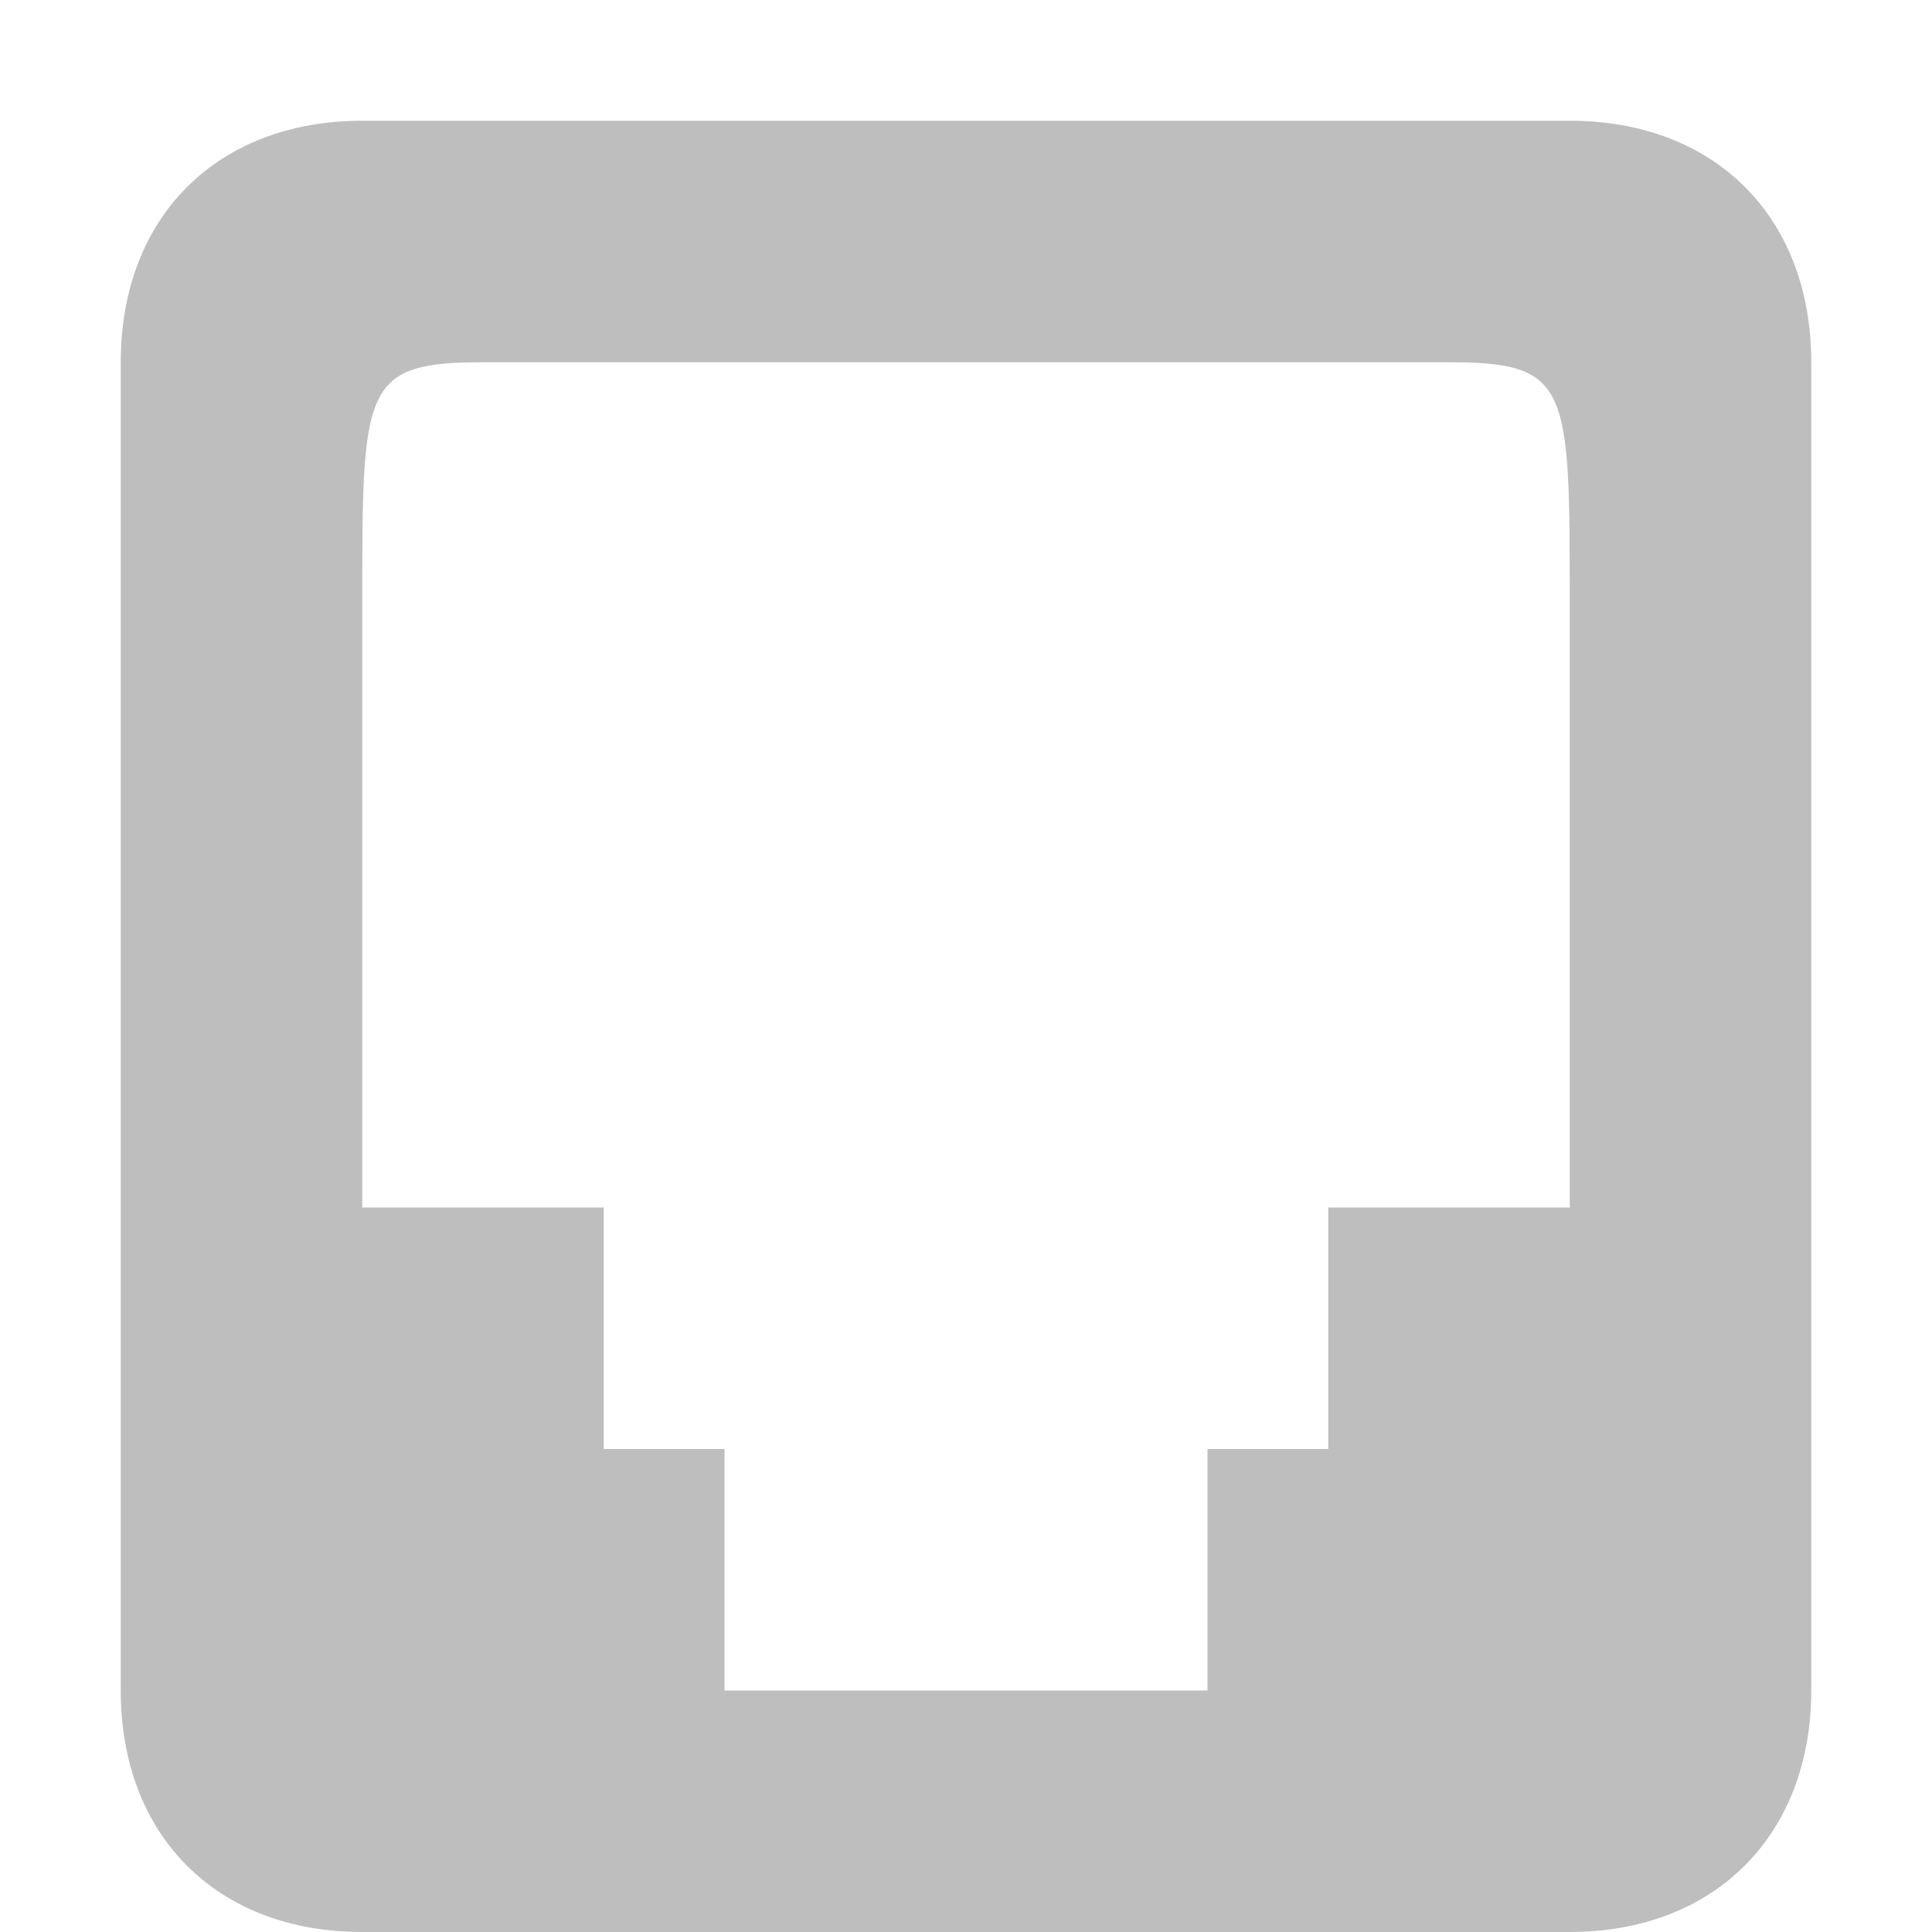
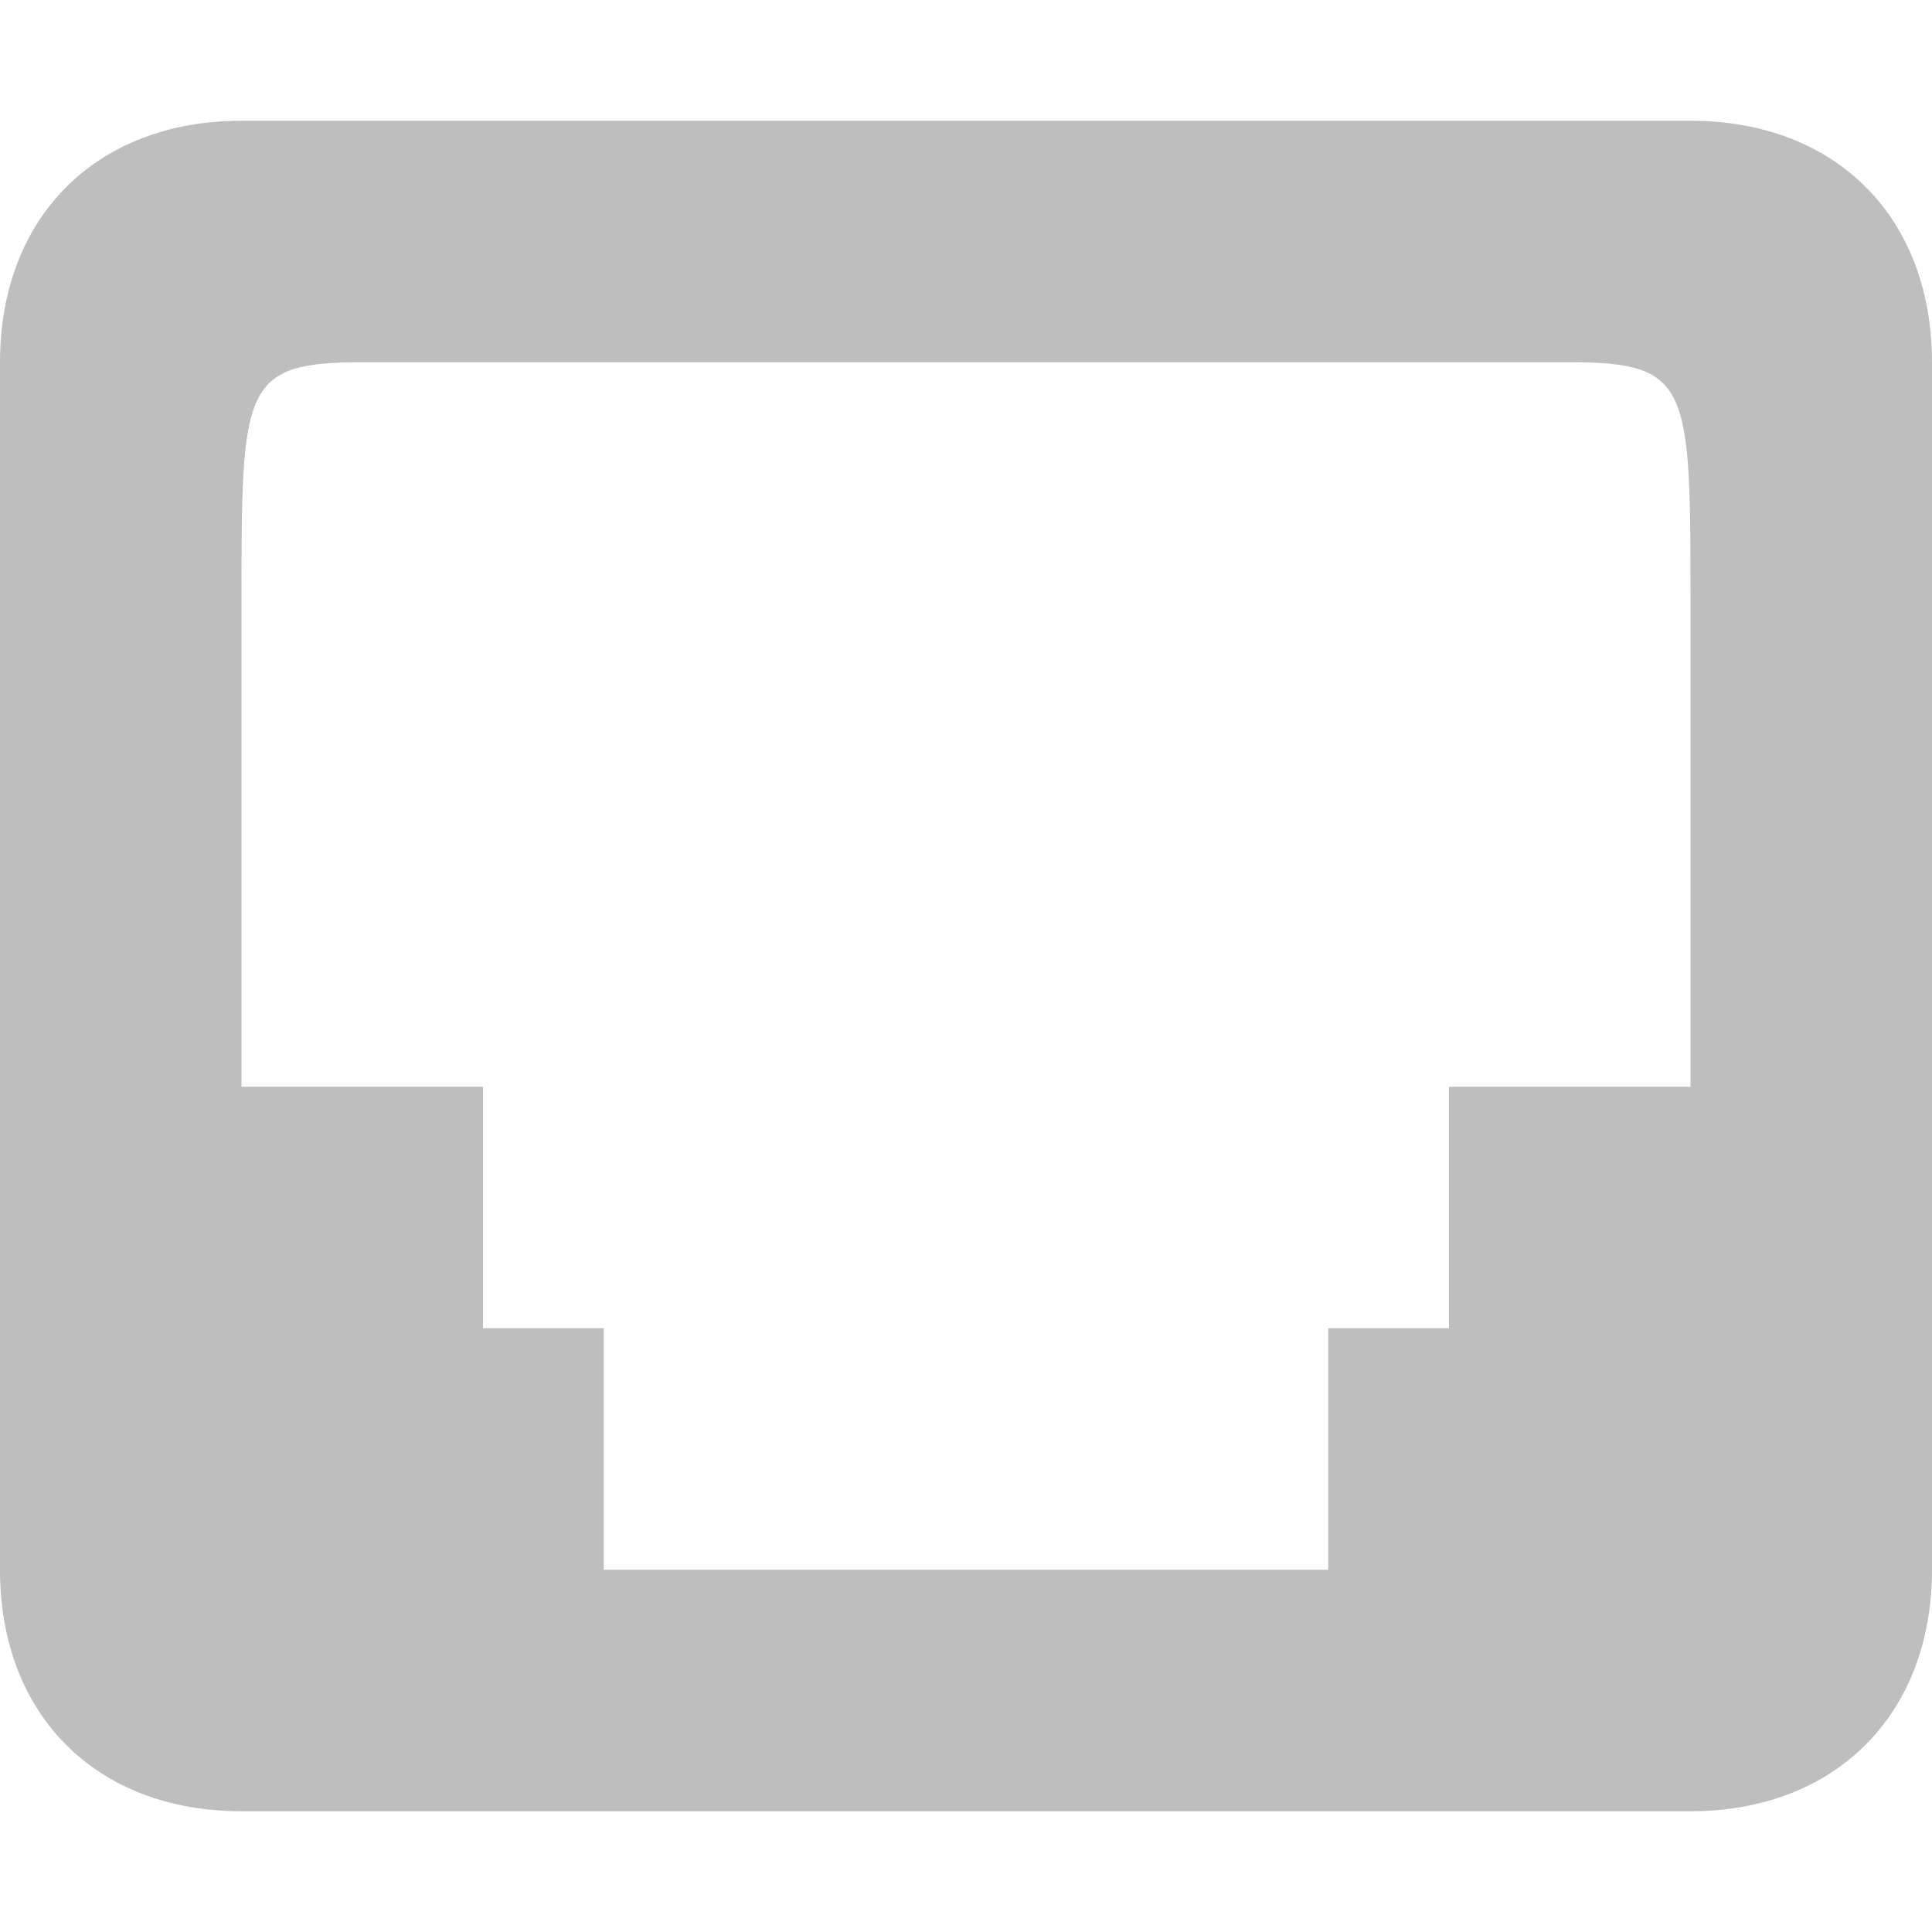
<svg xmlns="http://www.w3.org/2000/svg" width="16" viewBox="0 0 16 16" height="16" id="svg2" version="1.1">
  <defs id="defs8" />
-   <path style="color:#bebebe;fill:#bebebe;fill-opacity:1" d="M 3,16 C 1.795,16 1,15.202 1,14 L 1,3 C 1,1.797 1.797,1 3,1 l 10,0 c 1.203,0 2,0.797 2,2 l 0,11 c 0,1.198 -0.8,2 -2,2 z m 2,-4 1,0 -1e-7,2 4,0 0,-2 1,0 0,-2 2,0 0,-5 C 13,3.2 13,3 12,3 L 4,3 C 3,3 3,3.203 3,5 l 0,5 2,0 z" id="path6104" />
+   <path style="color:#bebebe;fill:#bebebe;fill-opacity:1" d="M 2,15 C 0.795,15 0,14.202 0,13 L 0,3 C 0,1.797 0.797,1 2,1 L 14,1 c 1.203,0 2,0.797 2,2 l 0,10 c 0,1.198 -0.8,2 -2,2 z m 2,-4 L 5,11 l -1e-7,2 L 11,13 l 0,-2 1,0 0,-2 2,0 0,-4 C 14,3.2 14,3 13,3 L 3,3 c -1,0 -1,0.203 -1,2 l 0,4 2,0 z" id="path6104" />
</svg>
